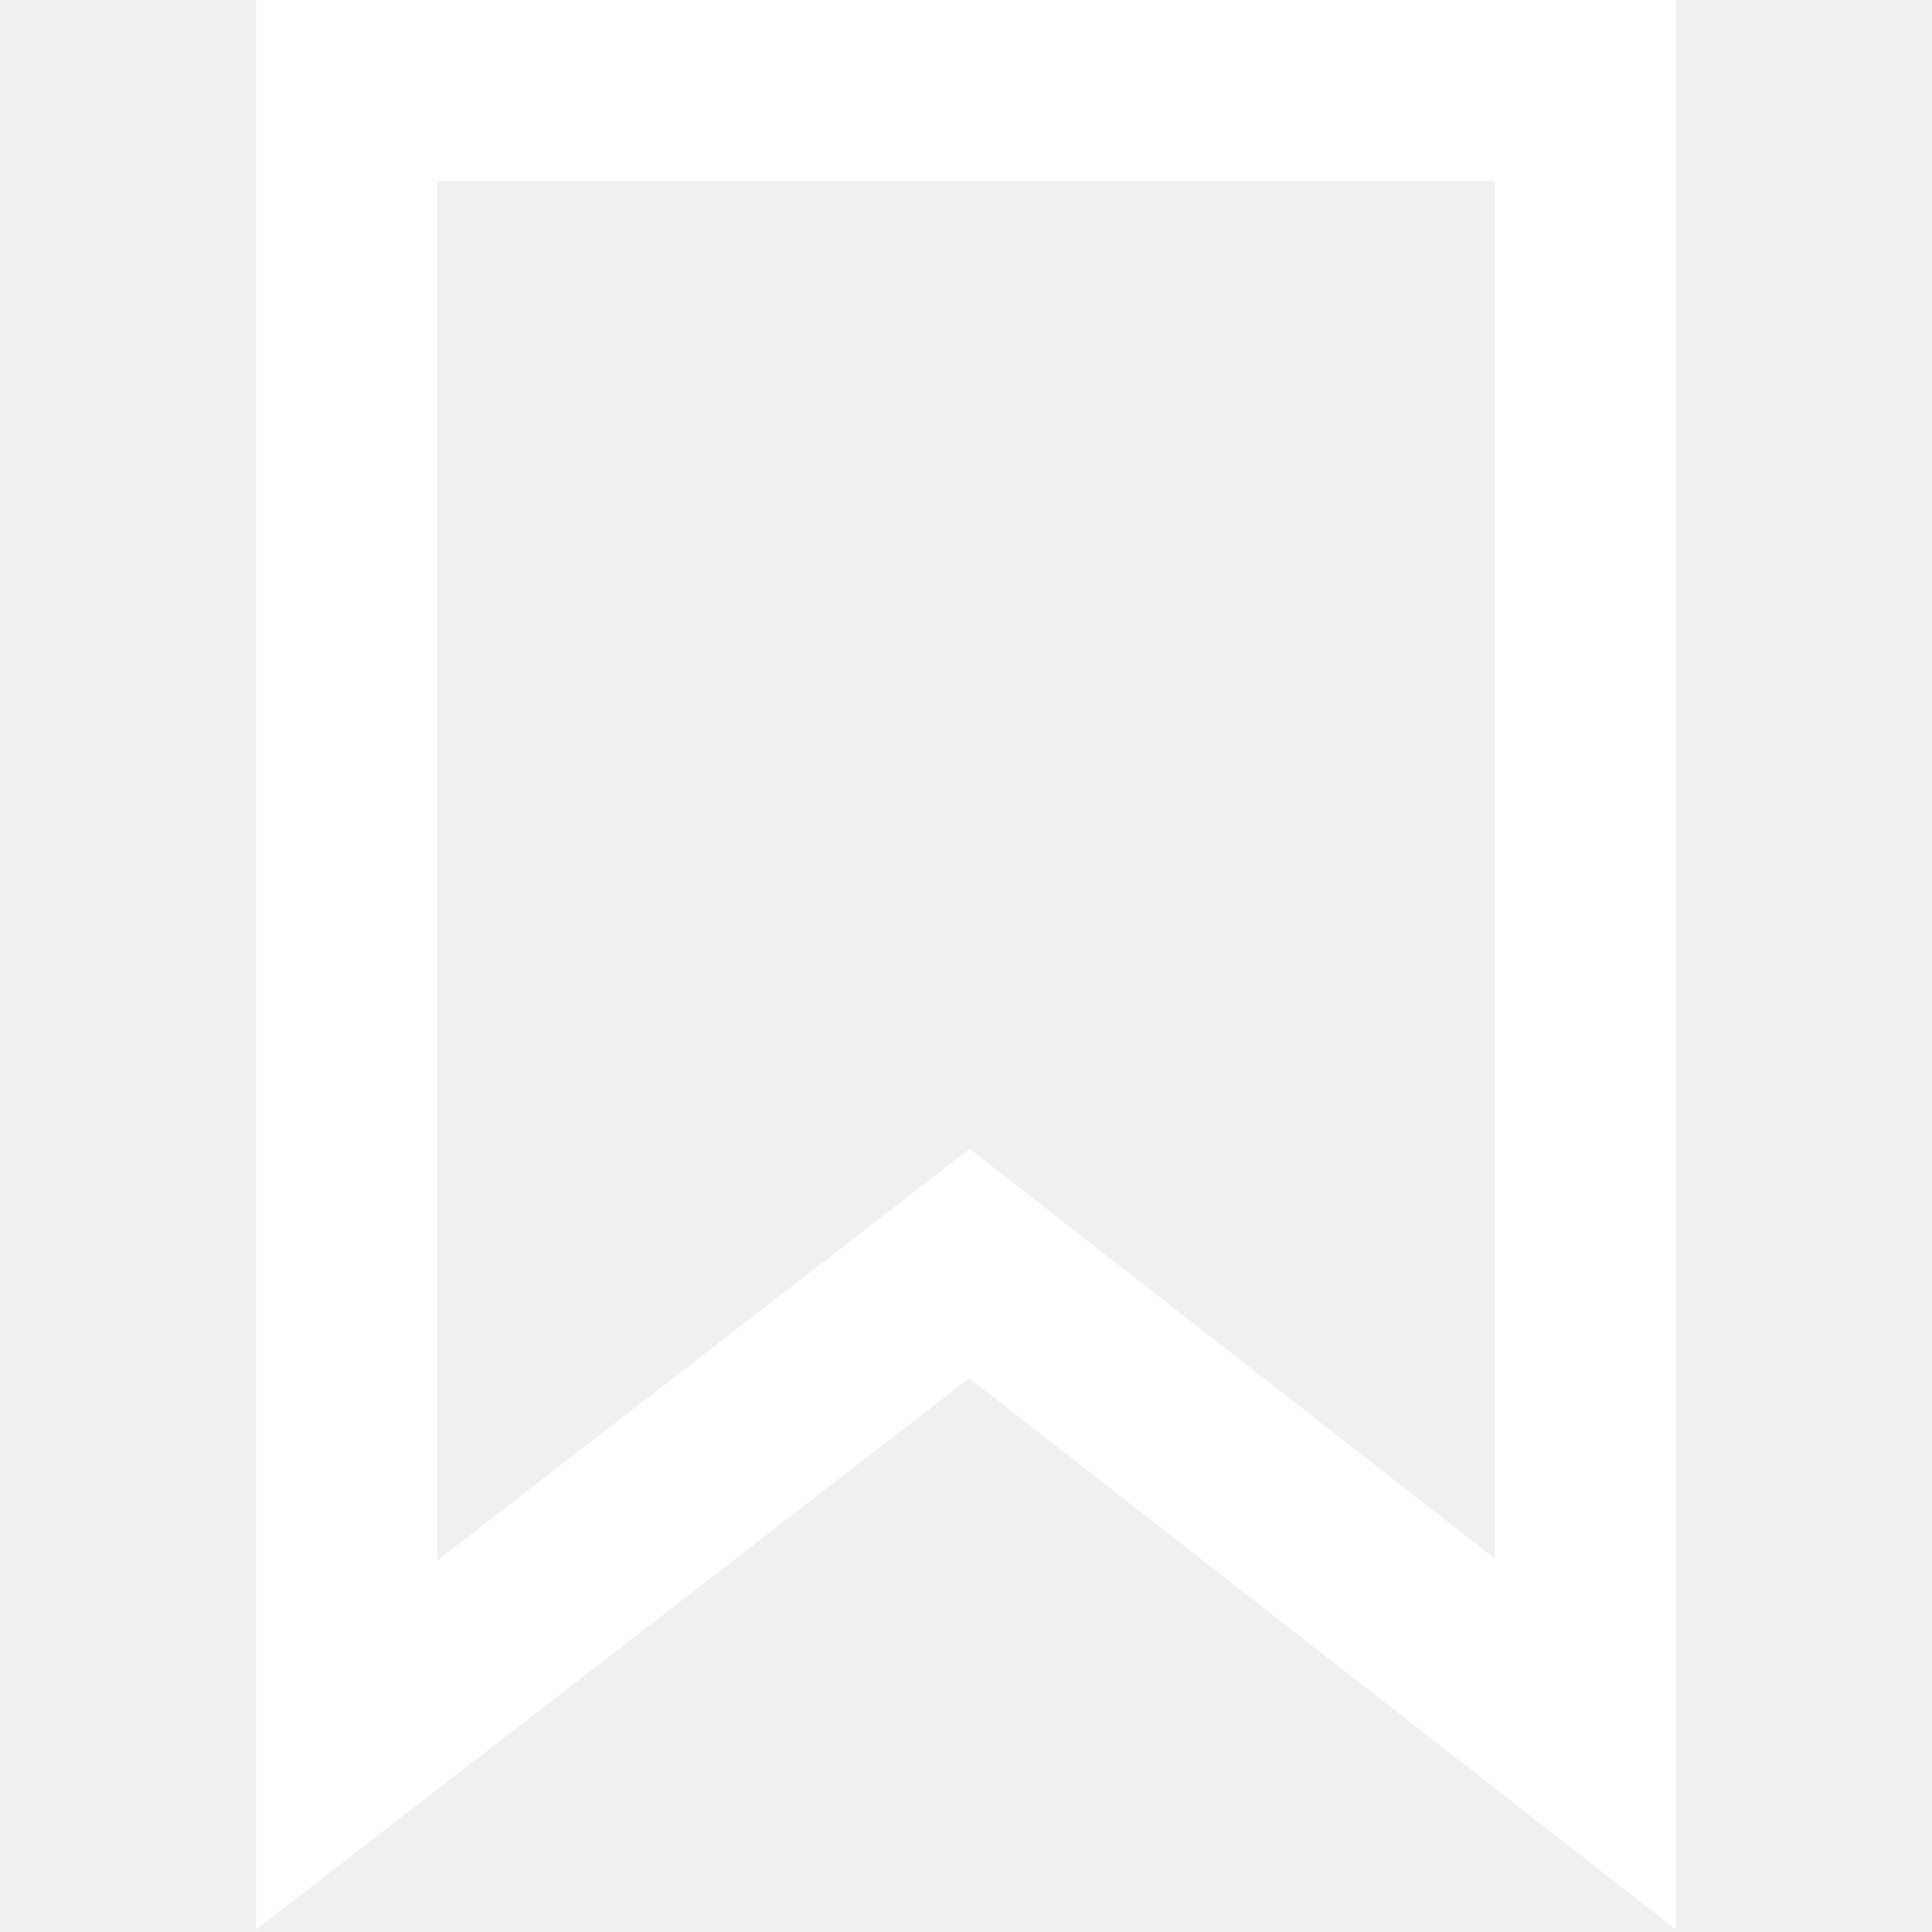
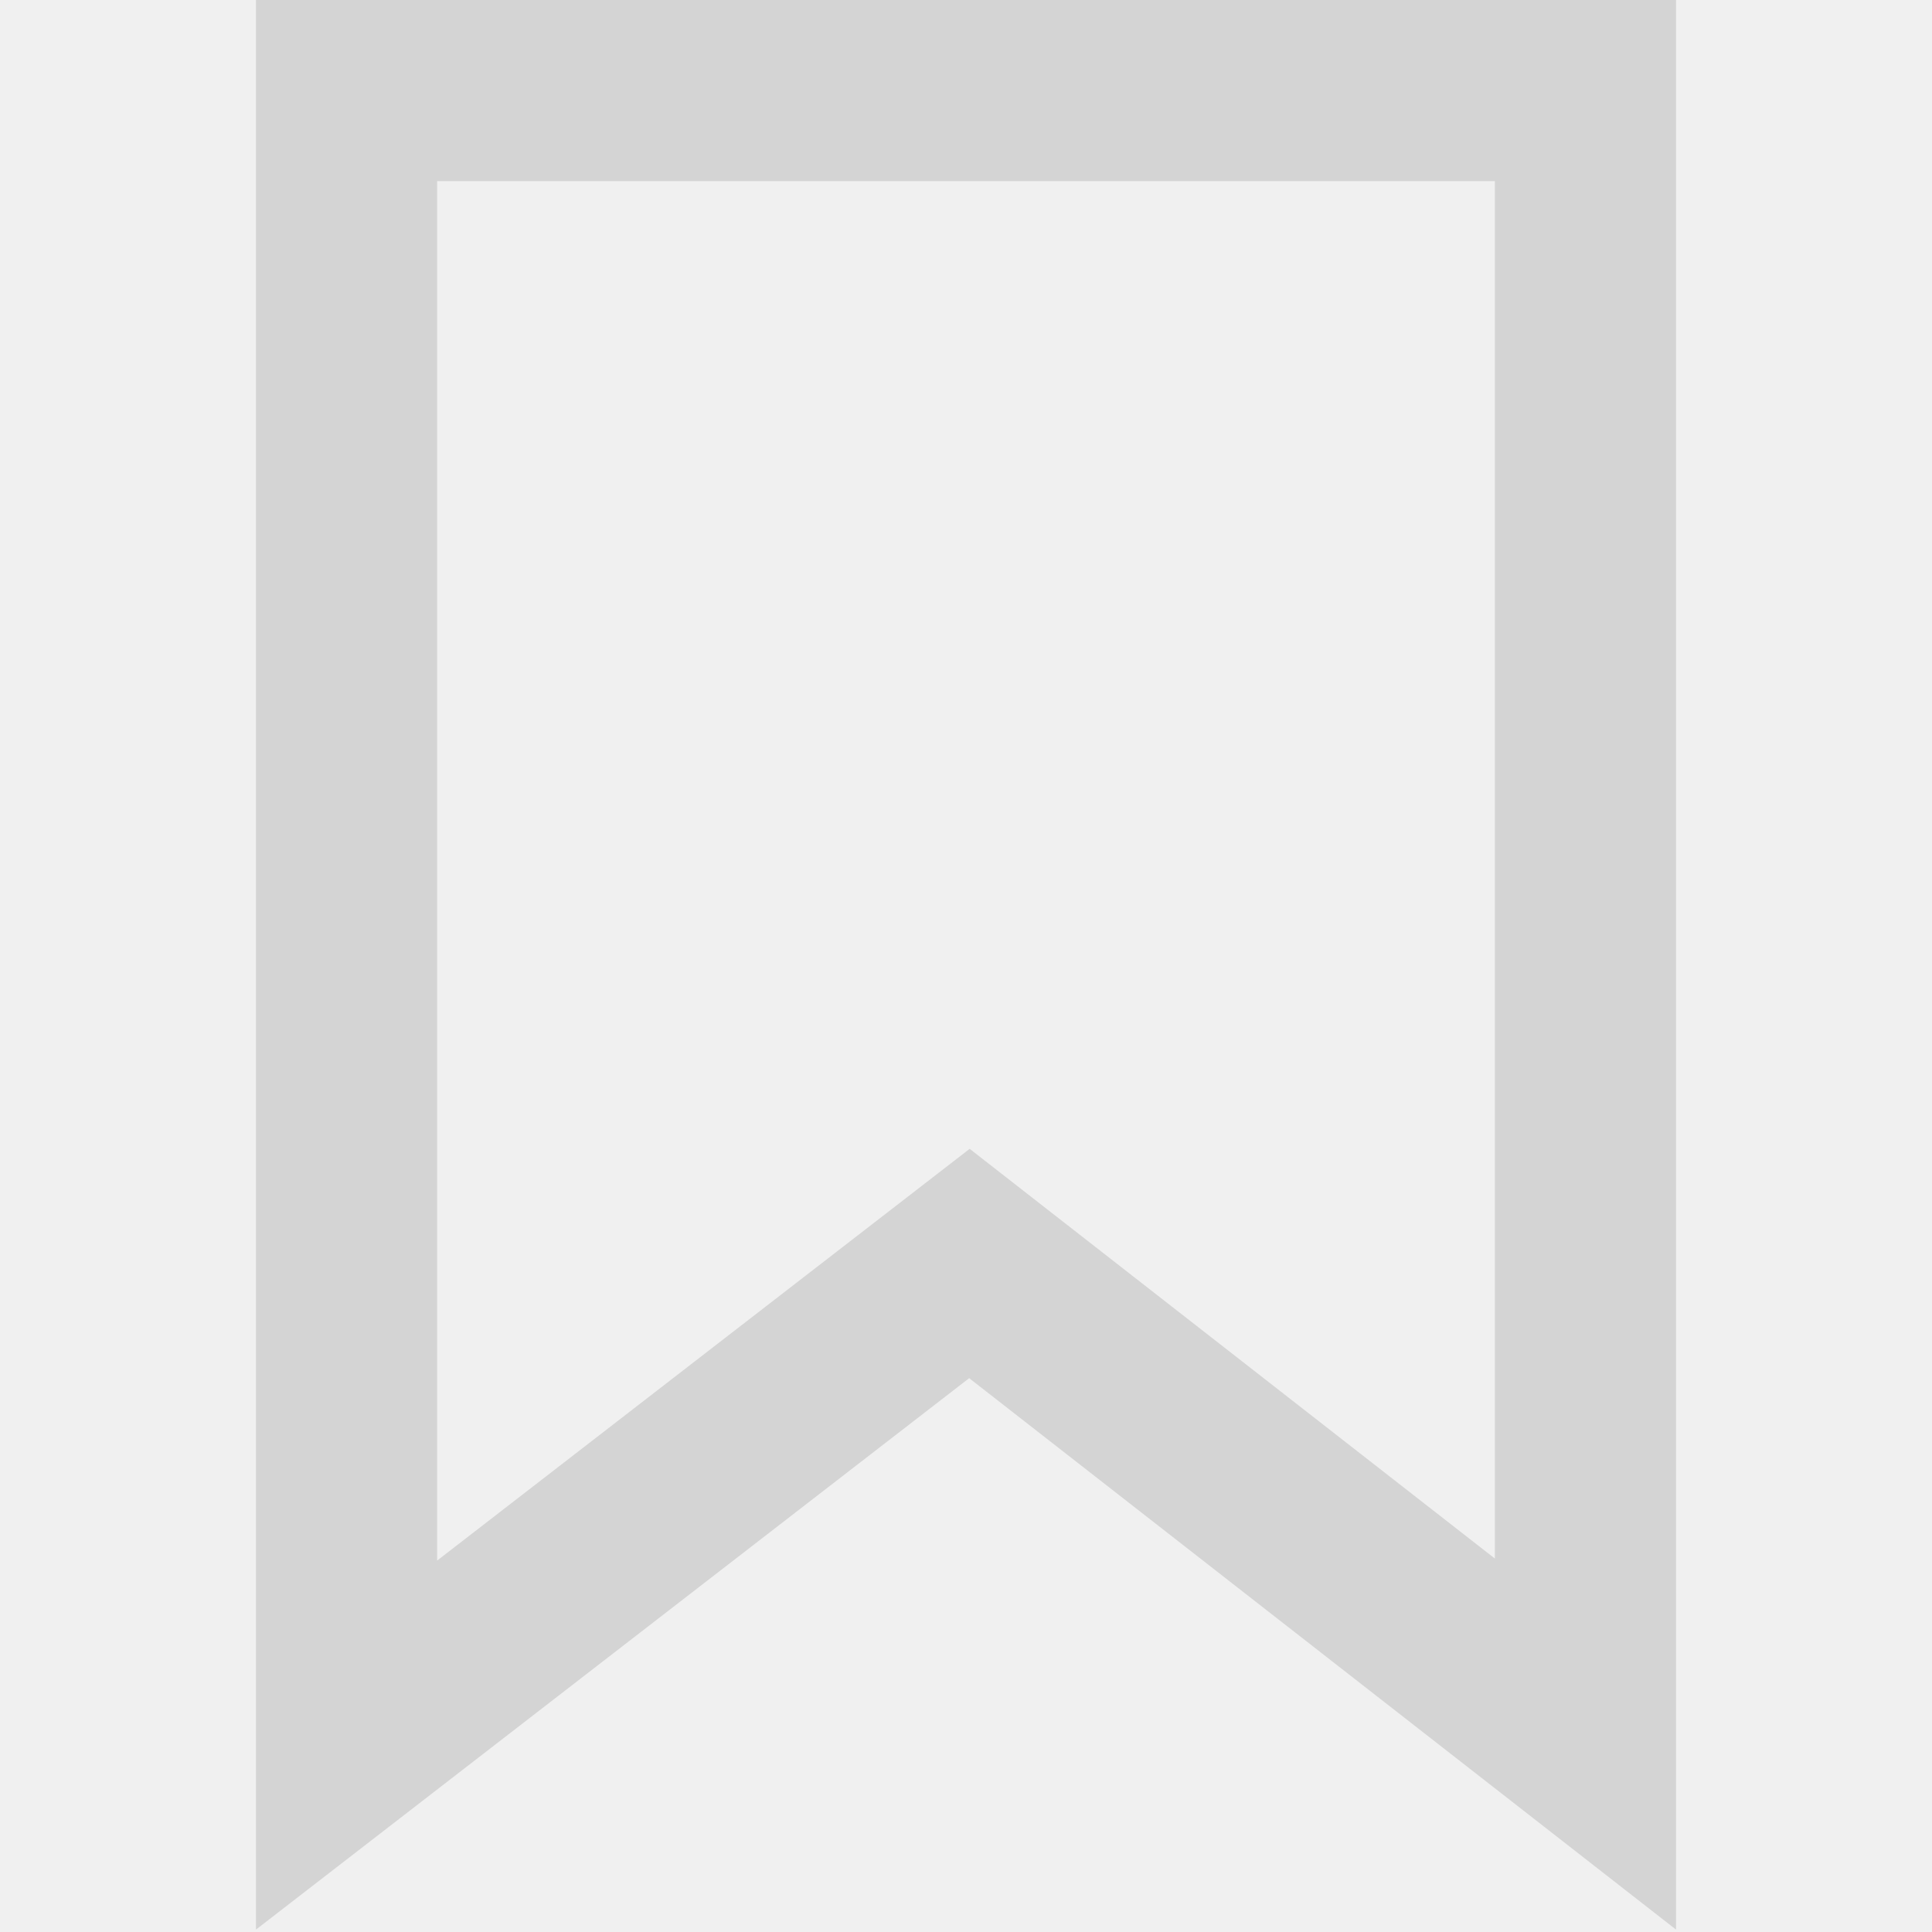
<svg xmlns="http://www.w3.org/2000/svg" width="800" height="800" viewBox="0 0 800 800" fill="none">
-   <path d="M143.5 37.5H399.999H656.498L656.5 722.184L424.38 541.102L401.416 523.188L378.376 541.003L143.502 722.604L143.5 37.5Z" stroke="white" stroke-width="75" />
+   <path d="M424.38 541.102L401.416 523.188L378.376 541.003L143.502 722.604L143.5 37.5H399.999H656.498L656.5 722.184L424.38 541.102Z" stroke="#D4D4D4" stroke-width="75" />
</svg>
